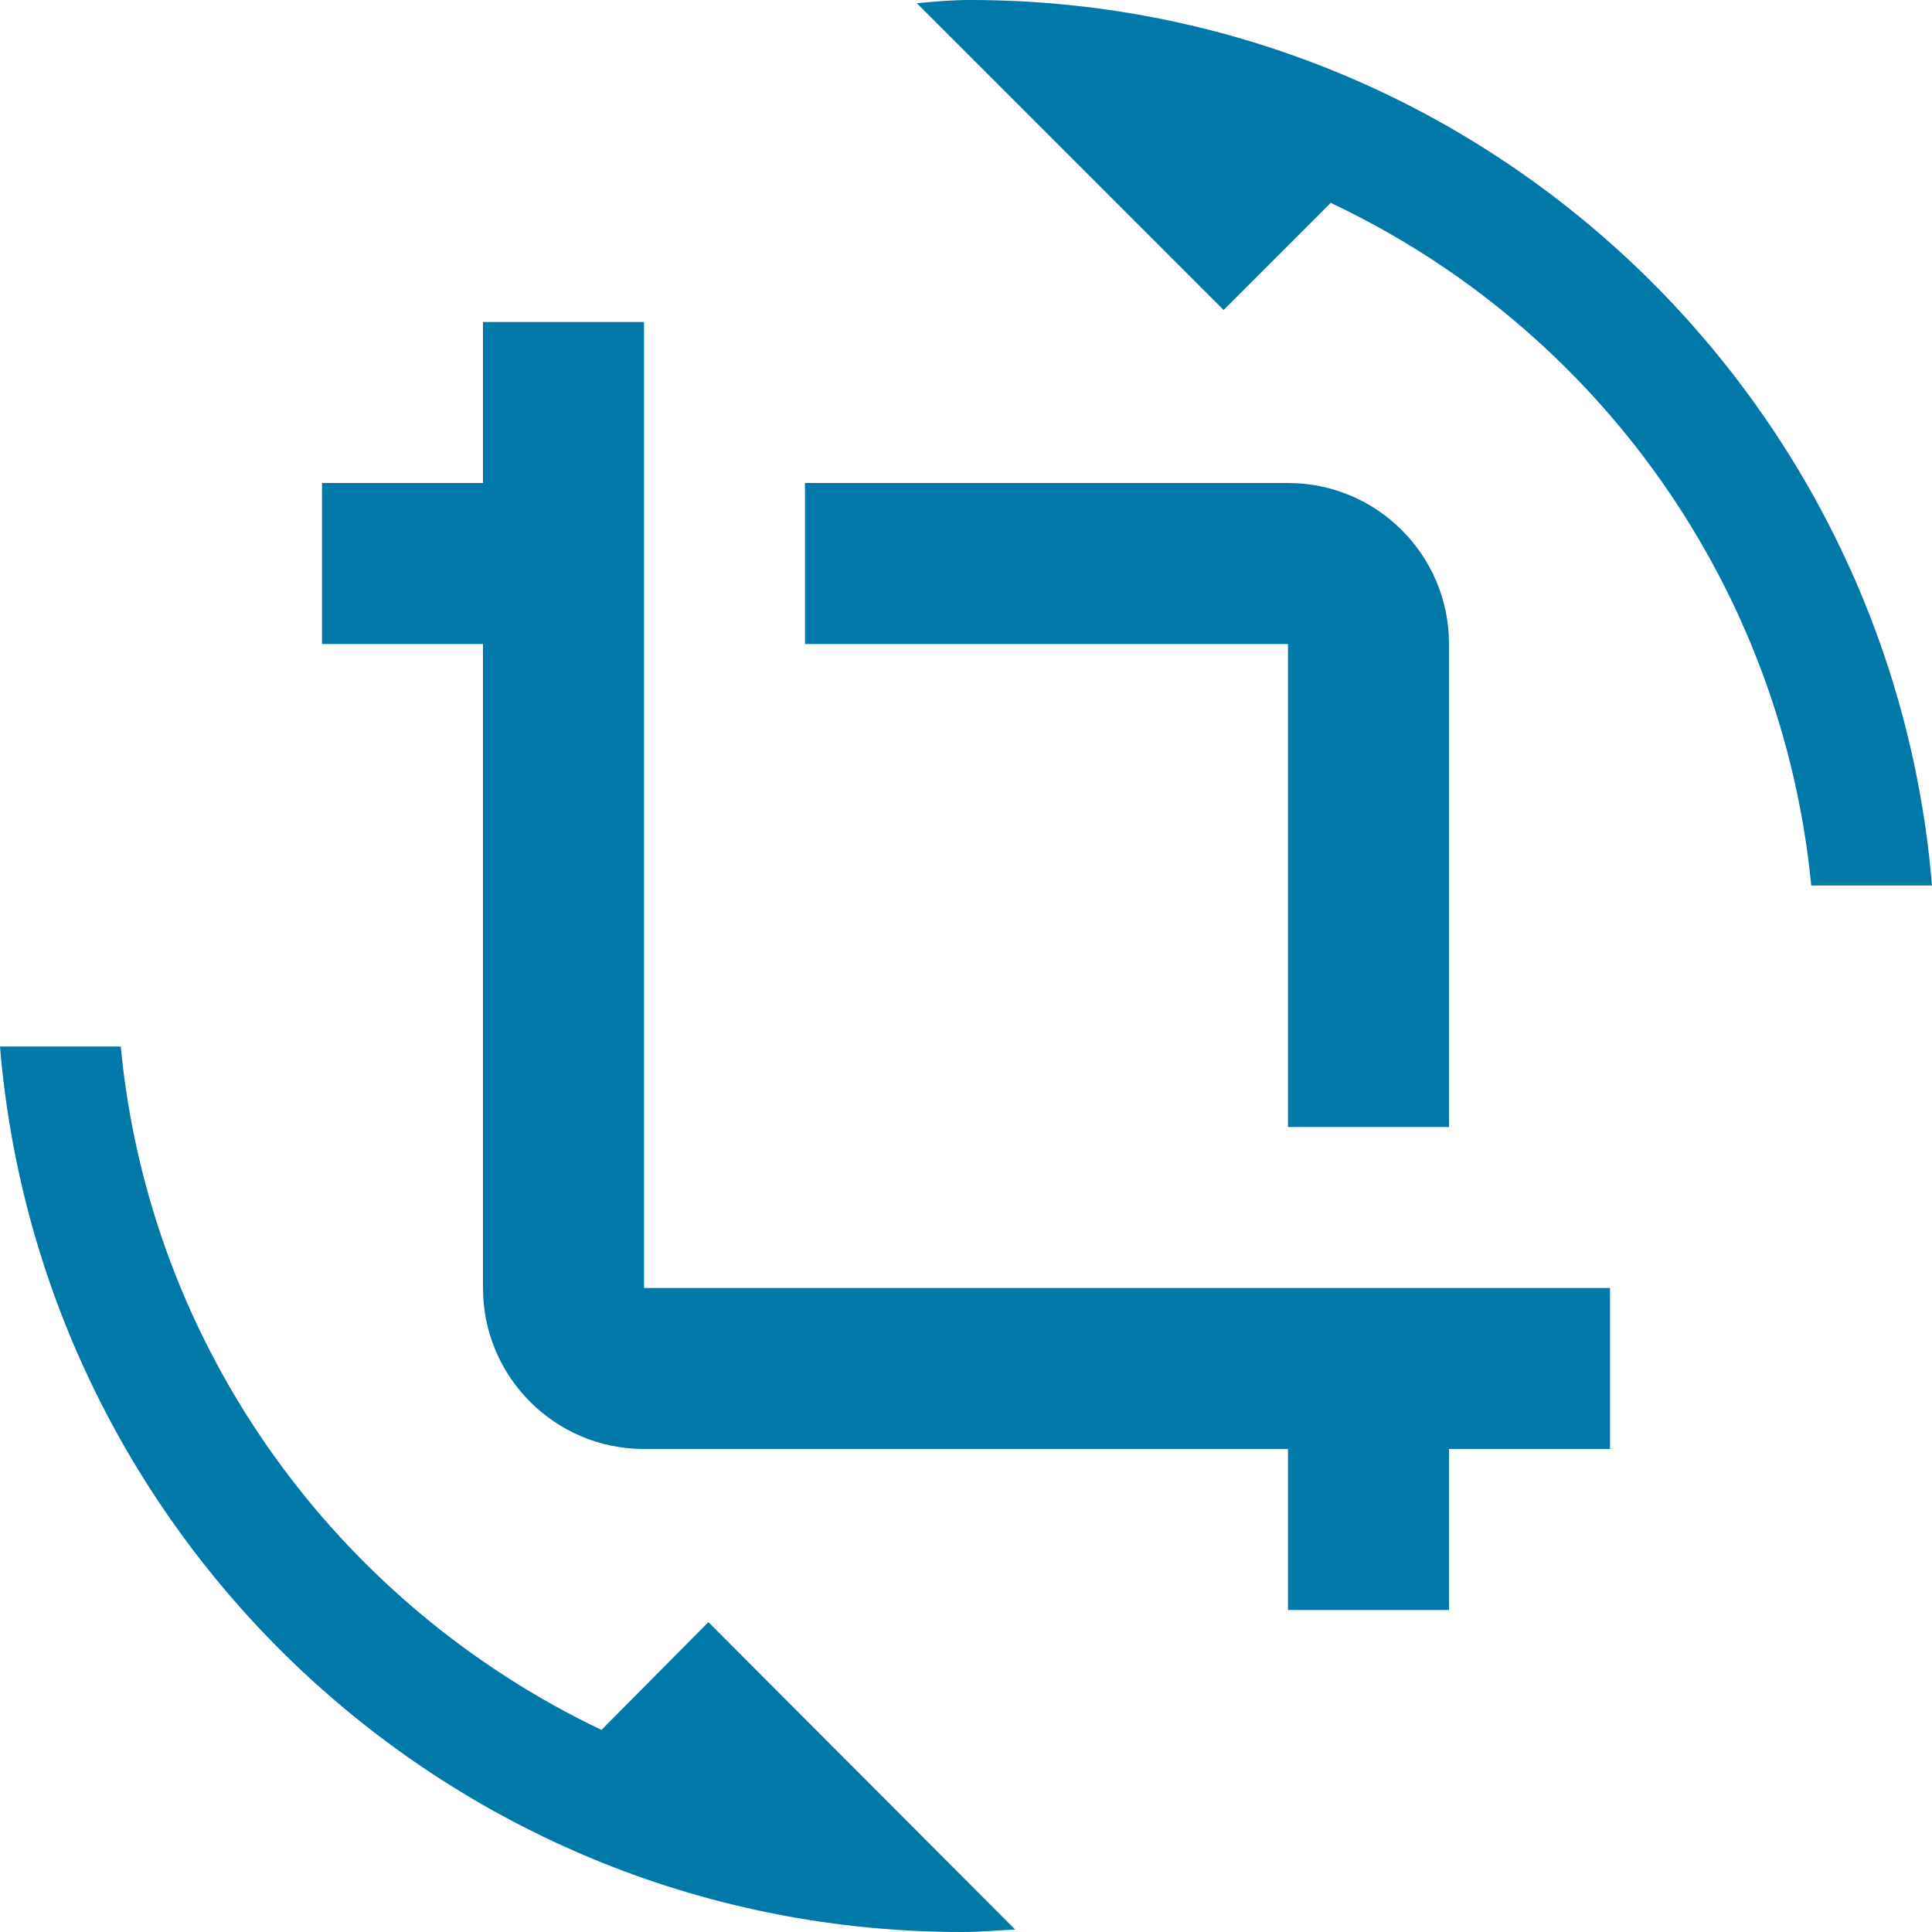
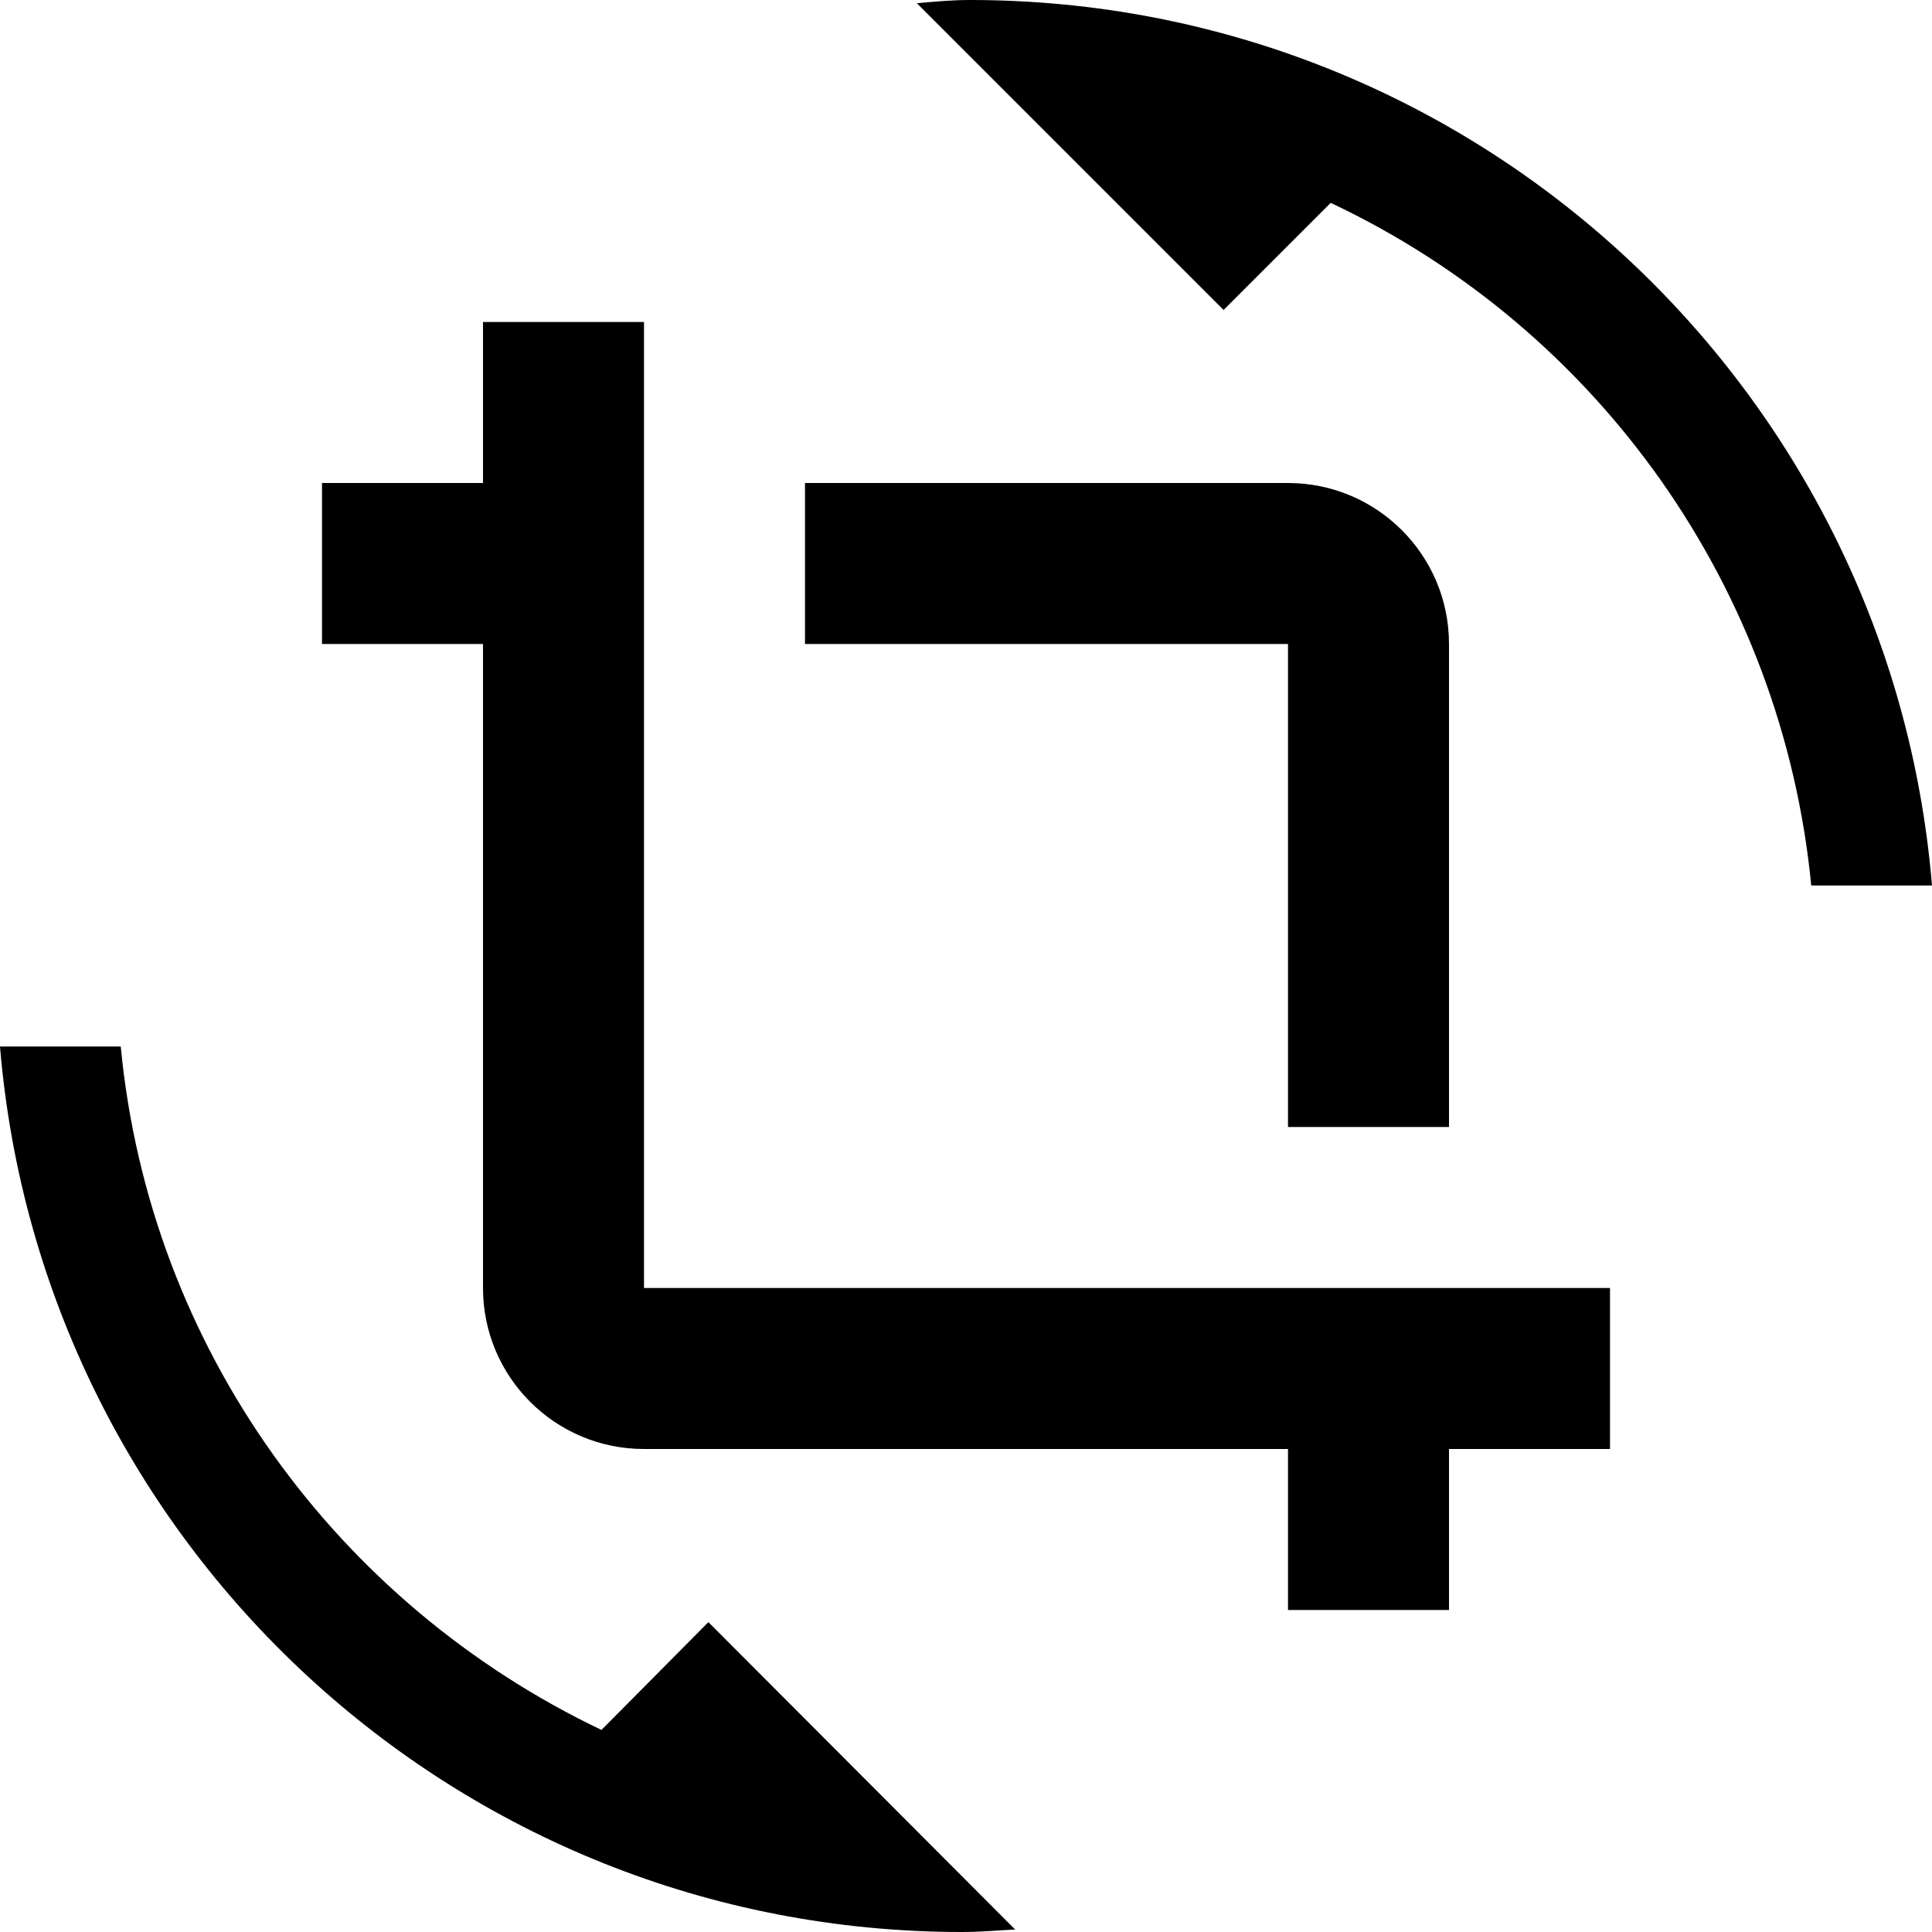
- <svg xmlns="http://www.w3.org/2000/svg" width="18" height="18" viewBox="0 0 18 18">
-   <path fill="#0078A8" d="M5.603 16.117C3.15 14.947 1.394 12.57 1.125 9.75H0C.383 14.37 4.245 18 8.963 18c.172 0 .33-.015.495-.023L6.6 15.113l-.997 1.005zM9.037 0c-.172 0-.33.015-.495.03L11.4 2.888l.998-.998a7.876 7.876 0 0 1 4.477 6.36H18C17.617 3.63 13.755 0 9.037 0zM12 10.5h1.5V6A1.5 1.5 0 0 0 12 4.5H7.5V6H12v4.5zM6 12V3H4.5v1.5H3V6h1.5v6A1.5 1.5 0 0 0 6 13.5h6V15h1.5v-1.5H15V12H6z" />
+ <svg width="18" height="18" viewBox="0 0 18 18">
+   <path d="M5.603 16.117C3.15 14.947 1.394 12.57 1.125 9.75H0C.383 14.37 4.245 18 8.963 18c.172 0 .33-.015.495-.023L6.6 15.113l-.997 1.005zM9.037 0c-.172 0-.33.015-.495.03L11.4 2.888l.998-.998a7.876 7.876 0 0 1 4.477 6.36H18C17.617 3.63 13.755 0 9.037 0zM12 10.5h1.5V6A1.5 1.5 0 0 0 12 4.5H7.5V6H12v4.5zM6 12V3H4.5v1.5H3V6h1.5v6A1.5 1.5 0 0 0 6 13.5h6V15h1.5v-1.5H15V12H6z" />
</svg>
